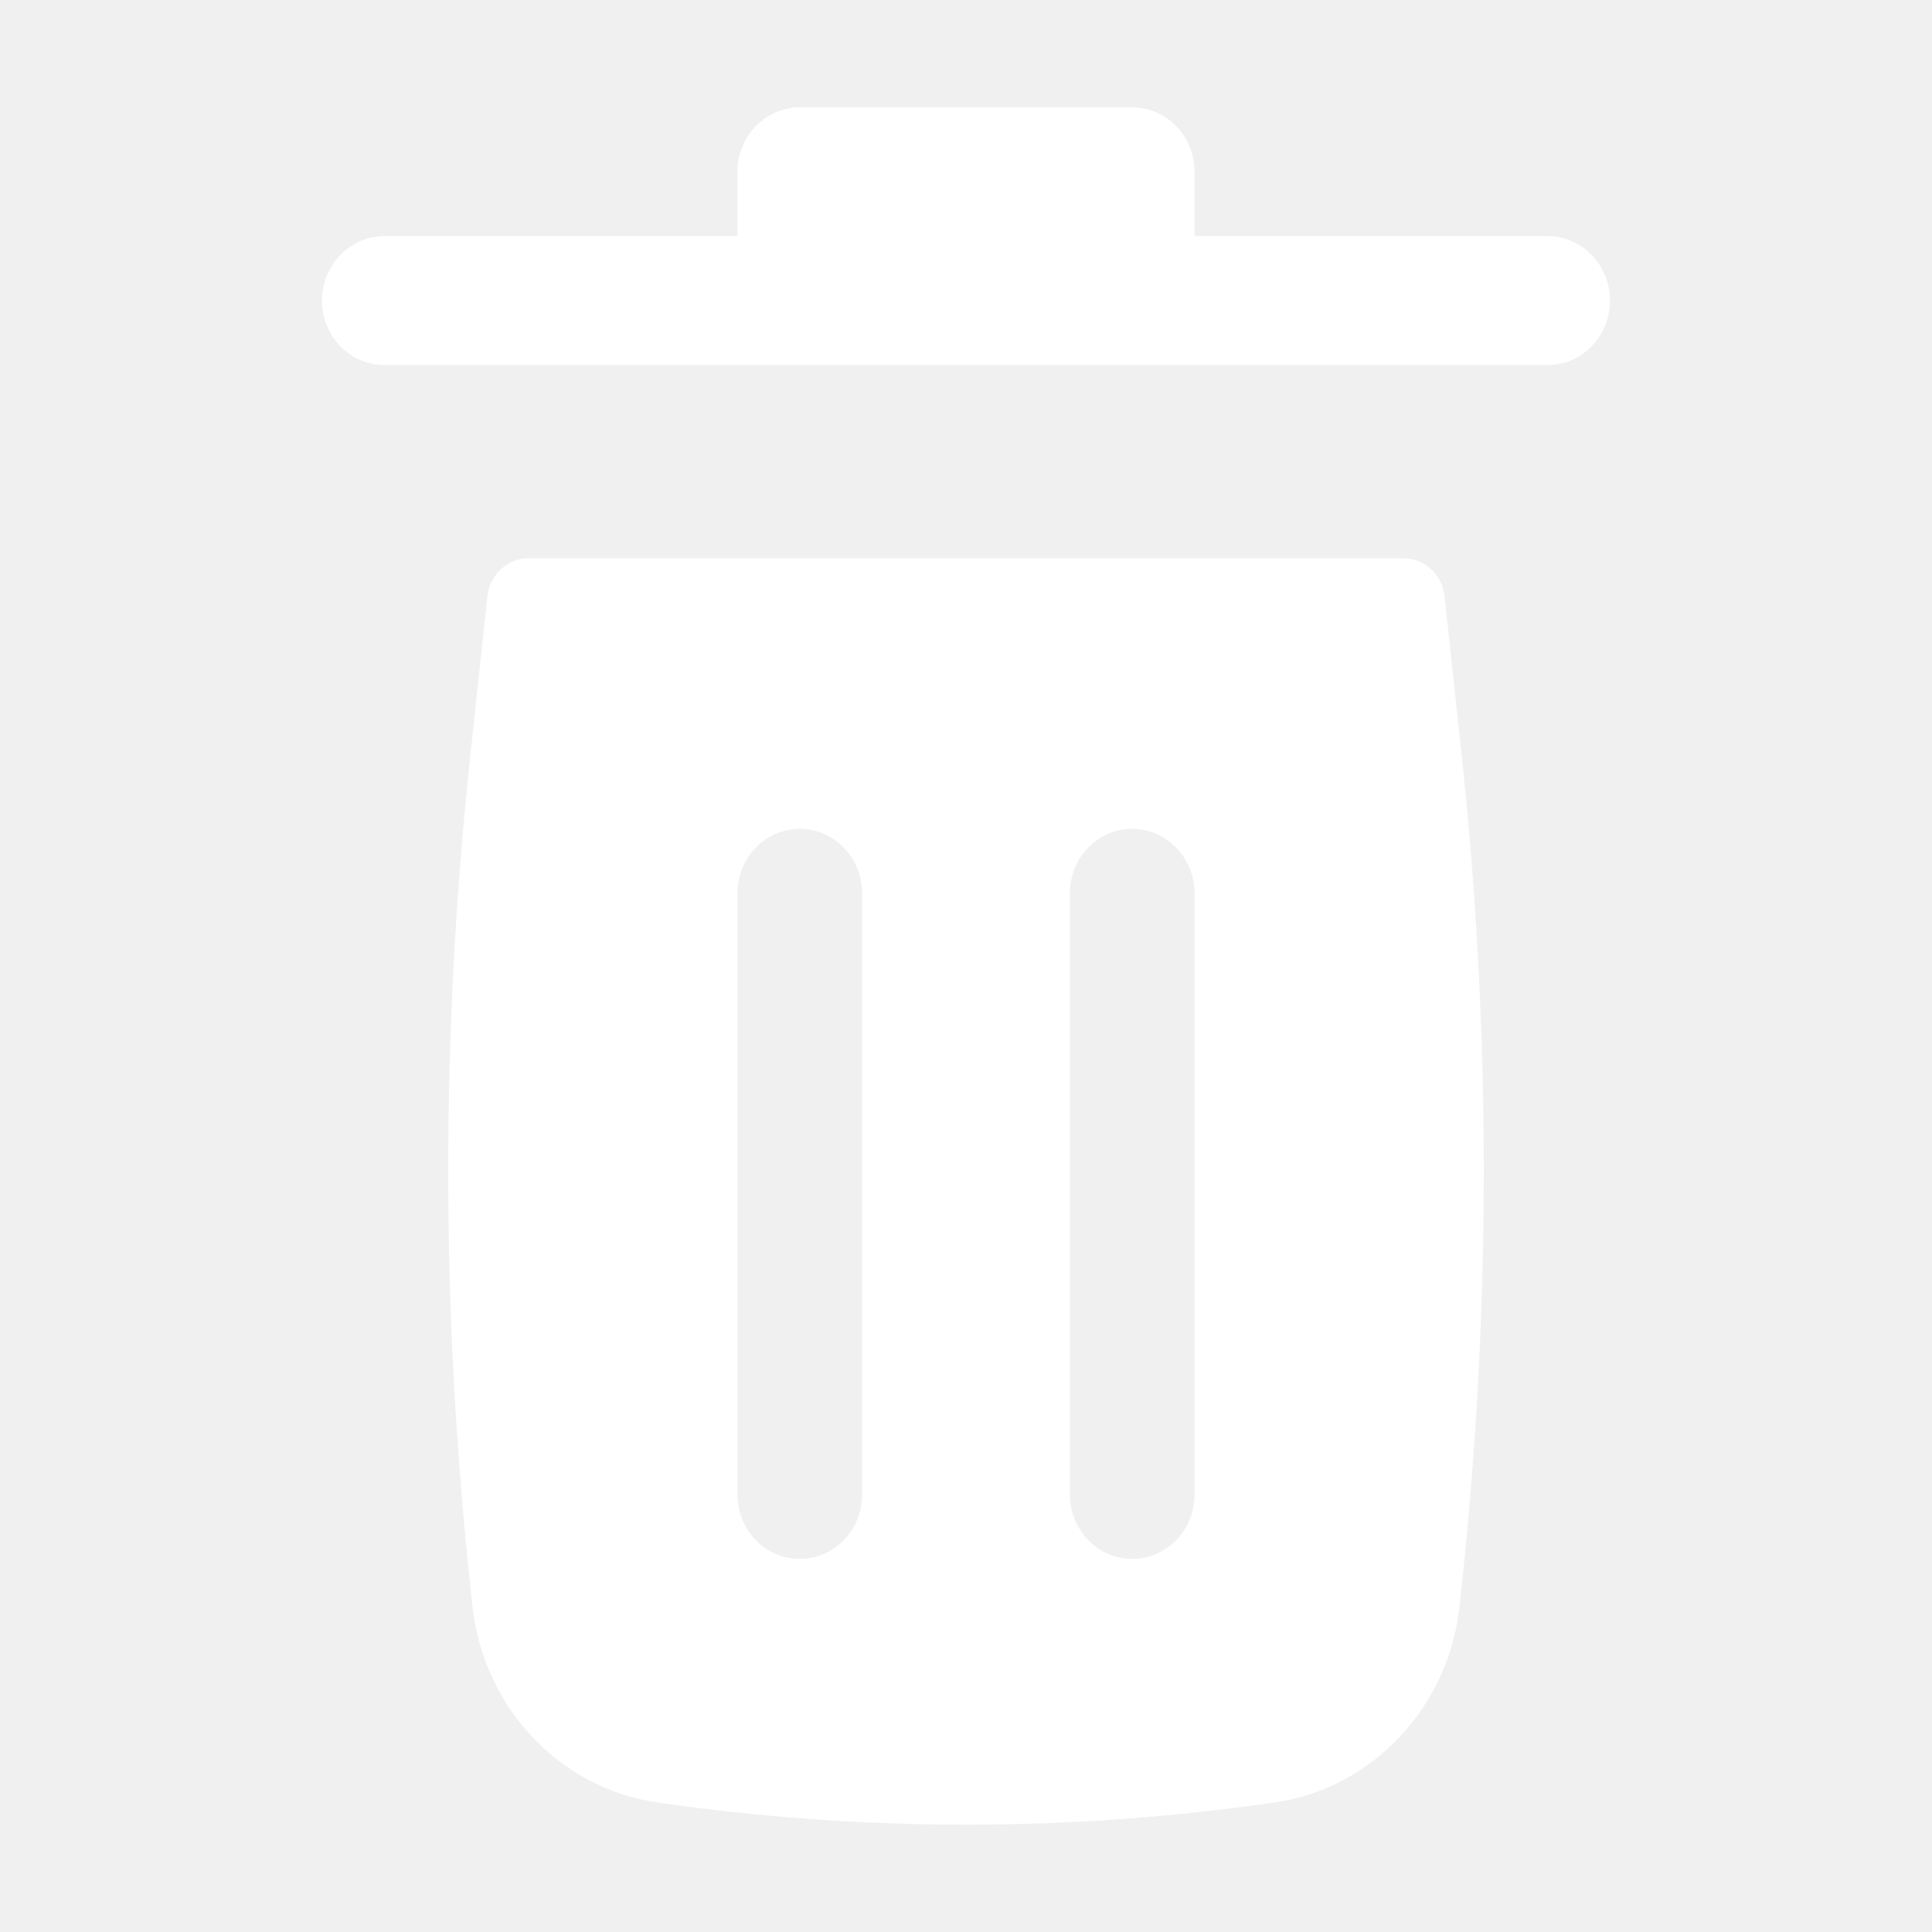
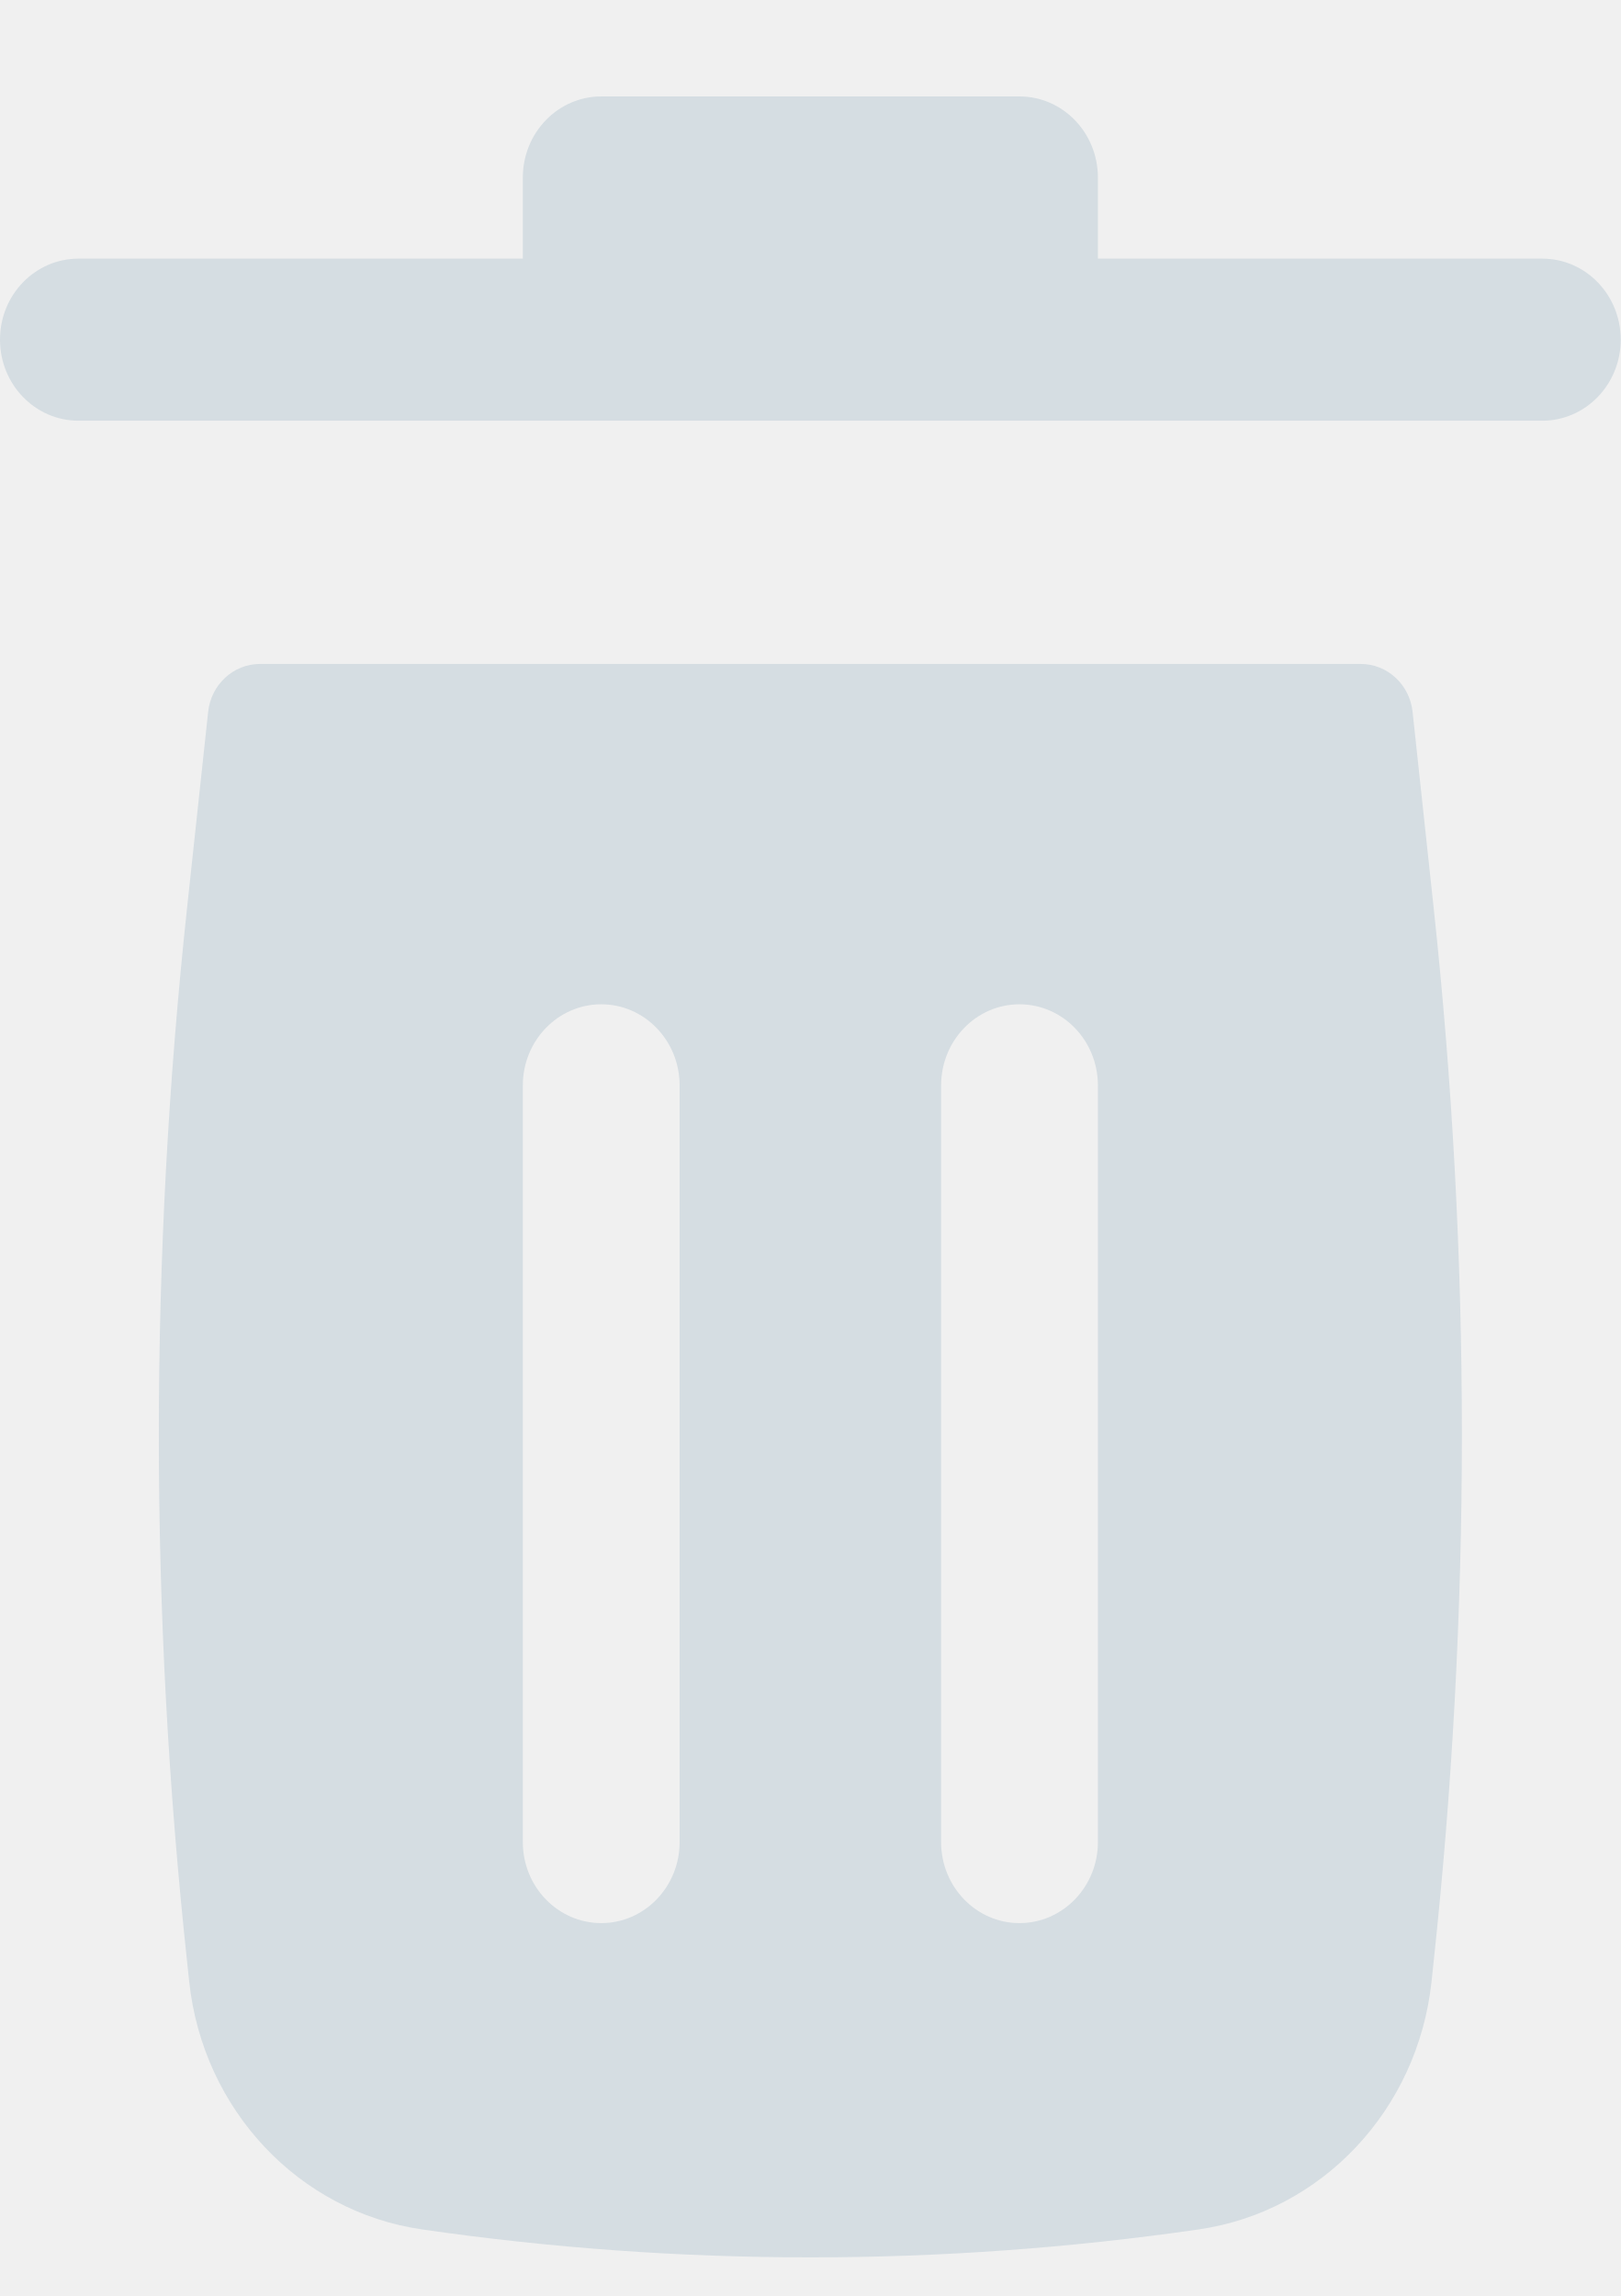
- <svg xmlns="http://www.w3.org/2000/svg" width="18" height="18" viewBox="0 0 18 18" fill="none">
-   <path d="M6.871 1.6C6.871 1.269 7.131 1 7.452 1H10.548C10.869 1 11.129 1.269 11.129 1.6V2.2H14.419C14.74 2.2 15 2.469 15 2.801C15 3.132 14.74 3.401 14.419 3.401H3.581C3.26 3.401 3 3.132 3 2.801C3 2.469 3.26 2.2 3.581 2.2H6.871V1.6Z" fill="white" />
-   <path fill-rule="evenodd" clip-rule="evenodd" d="M4.541 5.557C4.562 5.355 4.728 5.201 4.925 5.201H13.075C13.272 5.201 13.438 5.355 13.459 5.557L13.614 6.999C13.894 9.597 13.894 12.22 13.614 14.818L13.599 14.96C13.497 15.906 12.788 16.661 11.876 16.793C9.968 17.069 8.032 17.069 6.124 16.793C5.212 16.661 4.503 15.906 4.401 14.96L4.386 14.818C4.106 12.22 4.106 9.597 4.386 6.999L4.541 5.557ZM8.032 8.322C8.032 7.991 7.772 7.722 7.452 7.722C7.131 7.722 6.871 7.991 6.871 8.322L6.871 13.924C6.871 14.256 7.131 14.524 7.452 14.524C7.772 14.524 8.032 14.256 8.032 13.924L8.032 8.322ZM11.129 8.322C11.129 7.991 10.869 7.722 10.548 7.722C10.228 7.722 9.968 7.991 9.968 8.322V13.924C9.968 14.256 10.228 14.524 10.548 14.524C10.869 14.524 11.129 14.256 11.129 13.924V8.322Z" fill="white" />
+ <svg xmlns="http://www.w3.org/2000/svg" width="12" height="17" viewBox="0 0 12 17" fill="none">
+   <path d="M3.871 1.315C3.871 0.983 4.131 0.714 4.452 0.714H7.548C7.869 0.714 8.129 0.983 8.129 1.315V1.915H11.419C11.74 1.915 12 2.183 12 2.515C12 2.846 11.74 3.115 11.419 3.115H0.581C0.26 3.115 0 2.846 0 2.515C0 2.183 0.26 1.915 0.581 1.915H3.871V1.315Z" fill="#D5DDE2" />
+   <path fill-rule="evenodd" clip-rule="evenodd" d="M1.541 5.272C1.562 5.069 1.728 4.916 1.925 4.916H10.075C10.272 4.916 10.438 5.069 10.459 5.272L10.614 6.713C10.894 9.312 10.894 11.934 10.614 14.532L10.599 14.674C10.497 15.621 9.788 16.375 8.876 16.507C6.968 16.783 5.032 16.783 3.124 16.507C2.212 16.375 1.503 15.621 1.401 14.674L1.386 14.532C1.106 11.934 1.106 9.312 1.386 6.713L1.541 5.272ZM5.032 8.037C5.032 7.705 4.772 7.436 4.452 7.436C4.131 7.436 3.871 7.705 3.871 8.037L3.871 13.639C3.871 13.97 4.131 14.239 4.452 14.239C4.772 14.239 5.032 13.97 5.032 13.639L5.032 8.037ZM8.129 8.037C8.129 7.705 7.869 7.436 7.548 7.436C7.228 7.436 6.968 7.705 6.968 8.037V13.639C6.968 13.97 7.228 14.239 7.548 14.239C7.869 14.239 8.129 13.97 8.129 13.639V8.037Z" fill="#D5DDE2" />
</svg>
